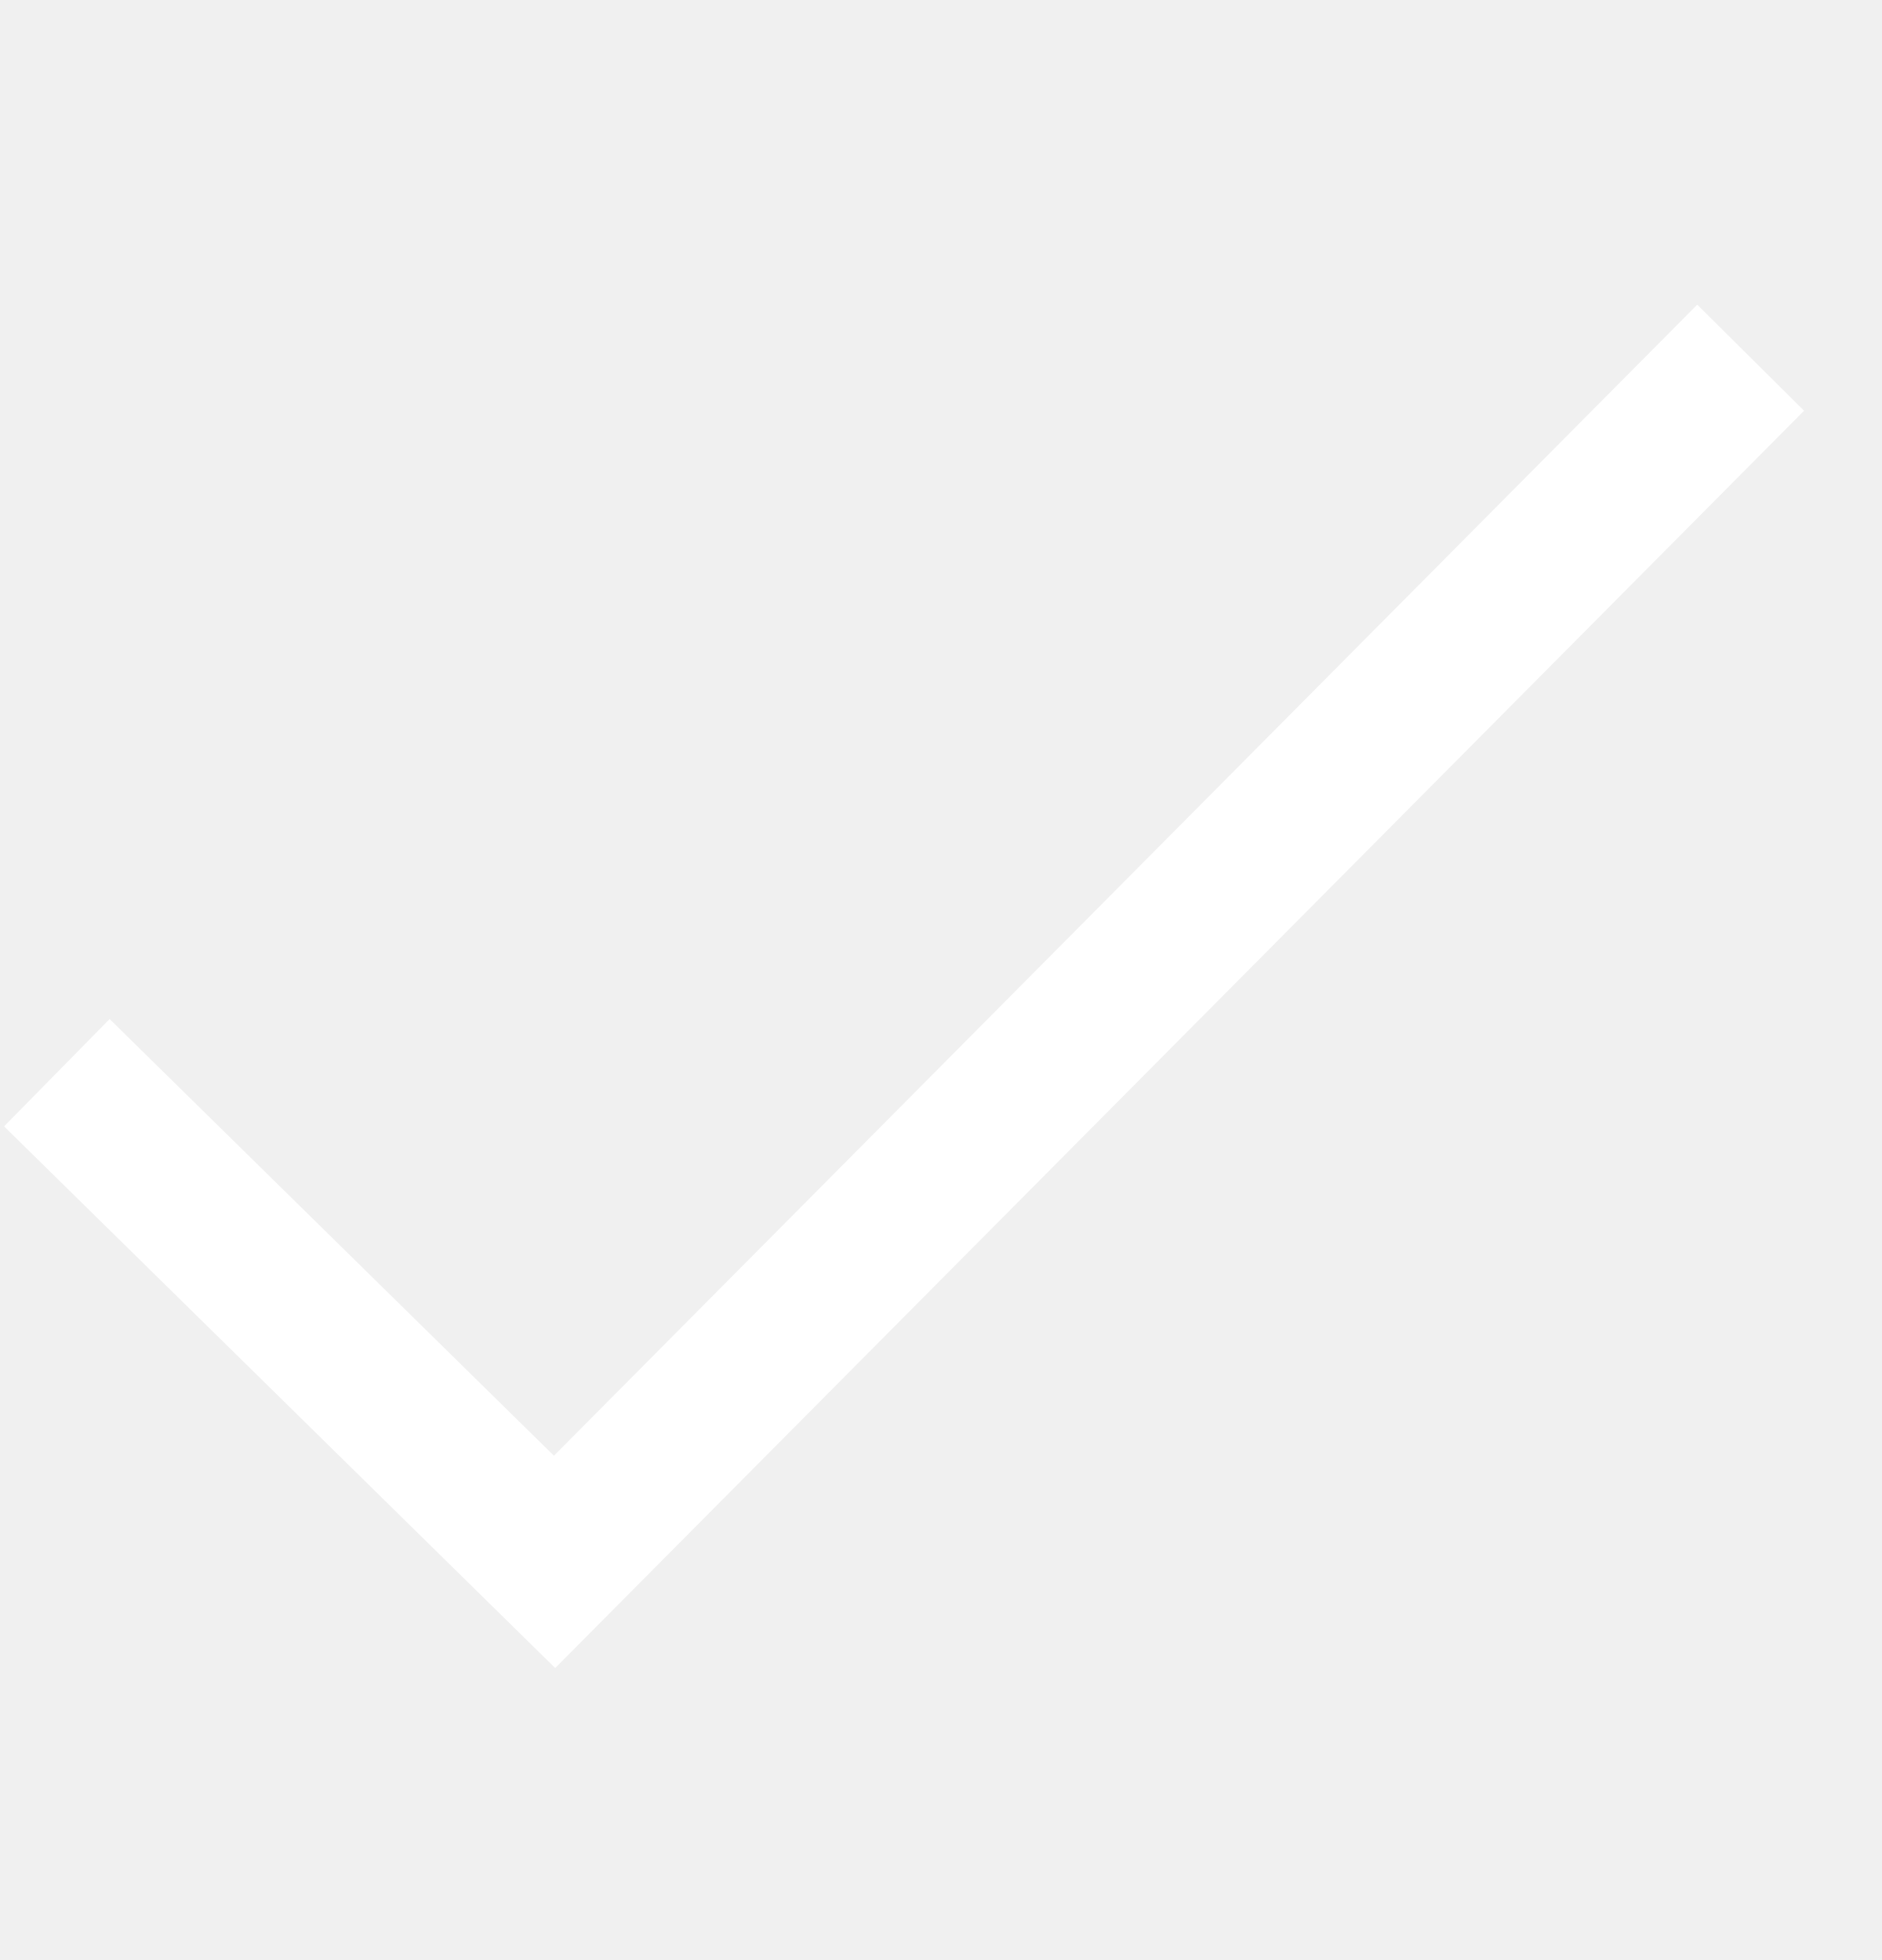
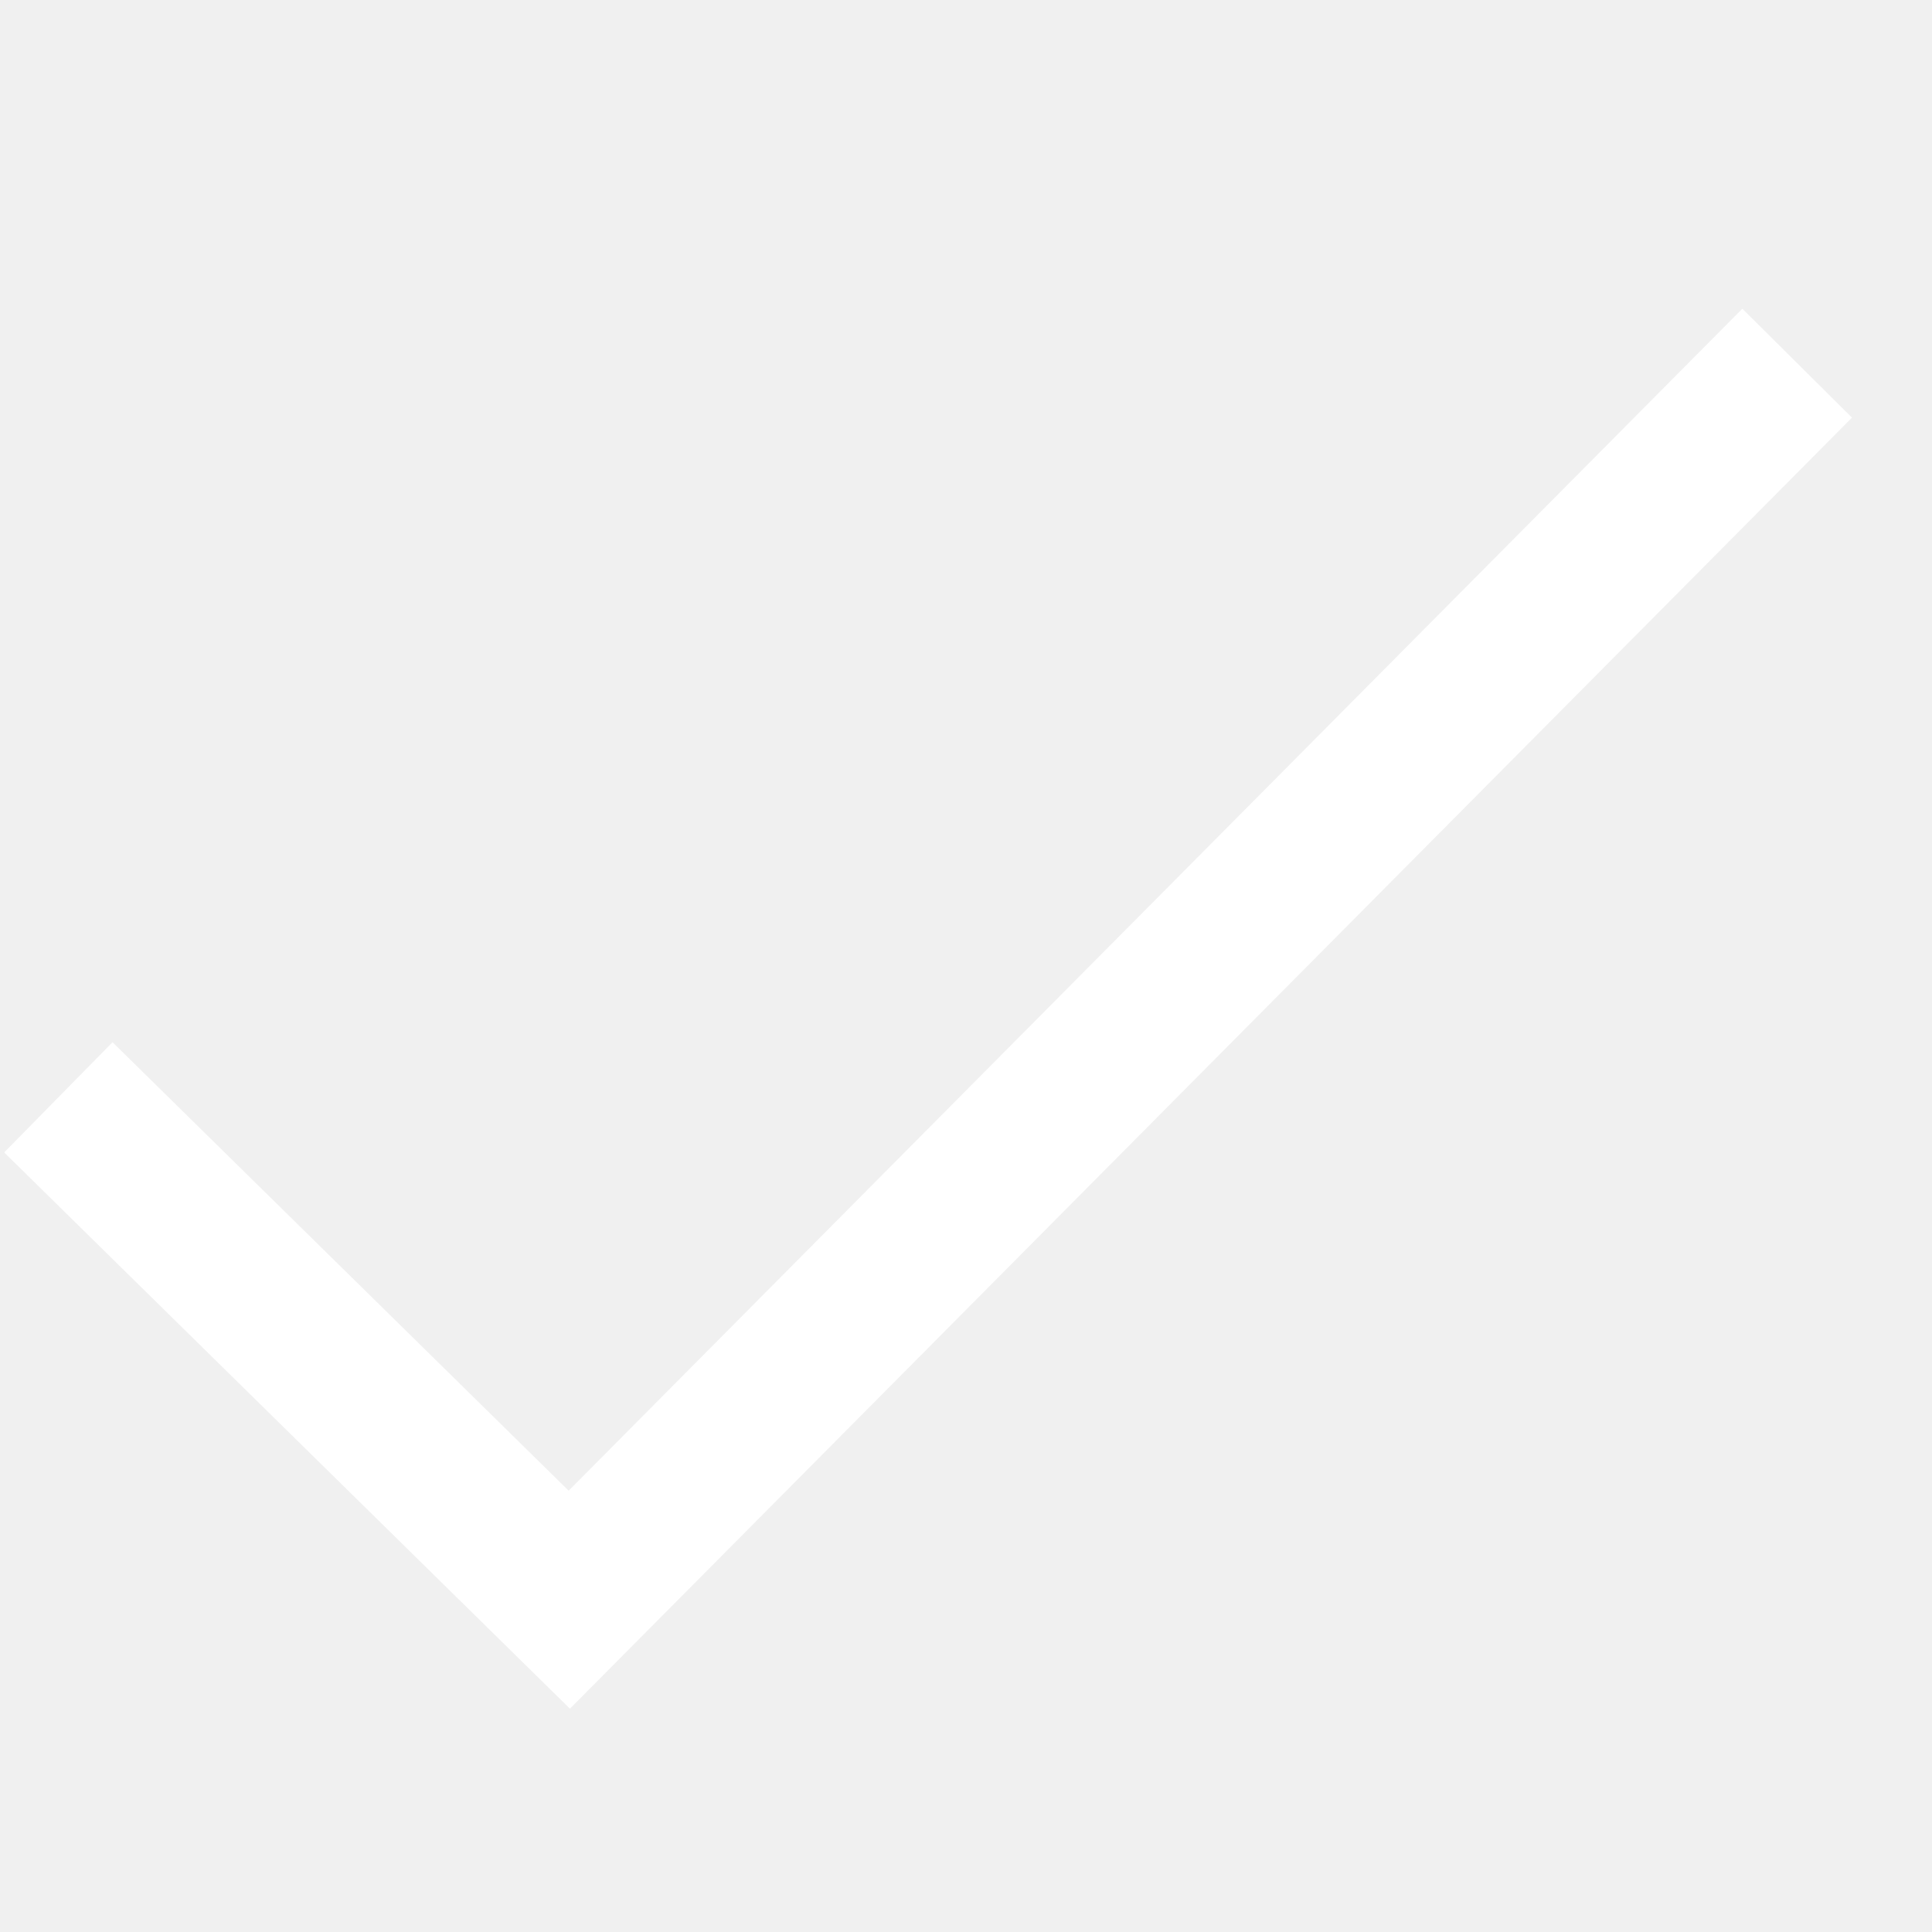
- <svg xmlns="http://www.w3.org/2000/svg" width="24" height="25" viewBox="0 0 24 25" fill="none">
-   <g clip-path="url(#clip0_4_2738)">
-     <mask id="mask0_4_2738" style="mask-type:luminance" maskUnits="userSpaceOnUse" x="0" y="1" width="24" height="24">
-       <path d="M23.092 1.006H0.052V24.046H23.092V1.006Z" fill="white" />
+ <svg xmlns="http://www.w3.org/2000/svg" width="24" height="24" viewBox="0 0 24 24" fill="none">
+   <g clip-path="url(#clip0_49_733)">
+     <mask id="mask0_49_733" style="mask-type:luminance" maskUnits="userSpaceOnUse" x="0" y="0" width="24" height="24">
+       <path d="M23.092 0.956H0.052V23.996H23.092V0.956Z" fill="white" />
    </mask>
-     <g mask="url(#mask0_4_2738)">
-       <path fill-rule="evenodd" clip-rule="evenodd" d="M23.006 5.239L7.08 21.276L0.052 14.367L1.398 12.998L7.064 18.568L21.644 3.886L23.006 5.239Z" fill="white" />
+     <g mask="url(#mask0_49_733)">
+       <path fill-rule="evenodd" clip-rule="evenodd" d="M23.006 5.188L7.08 21.226L0.052 14.316L1.398 12.947L7.064 18.518L21.644 3.835L23.006 5.188Z" fill="white" />
    </g>
  </g>
  <defs>
-     <clipPath id="clip0_4_2738">
-       <rect width="24" height="24" fill="white" transform="translate(0 0.0507812)" />
+     <clipPath id="clip0_49_733">
+       <rect width="24" height="24" fill="white" transform="translate(0 0.000488281)" />
    </clipPath>
  </defs>
</svg>
